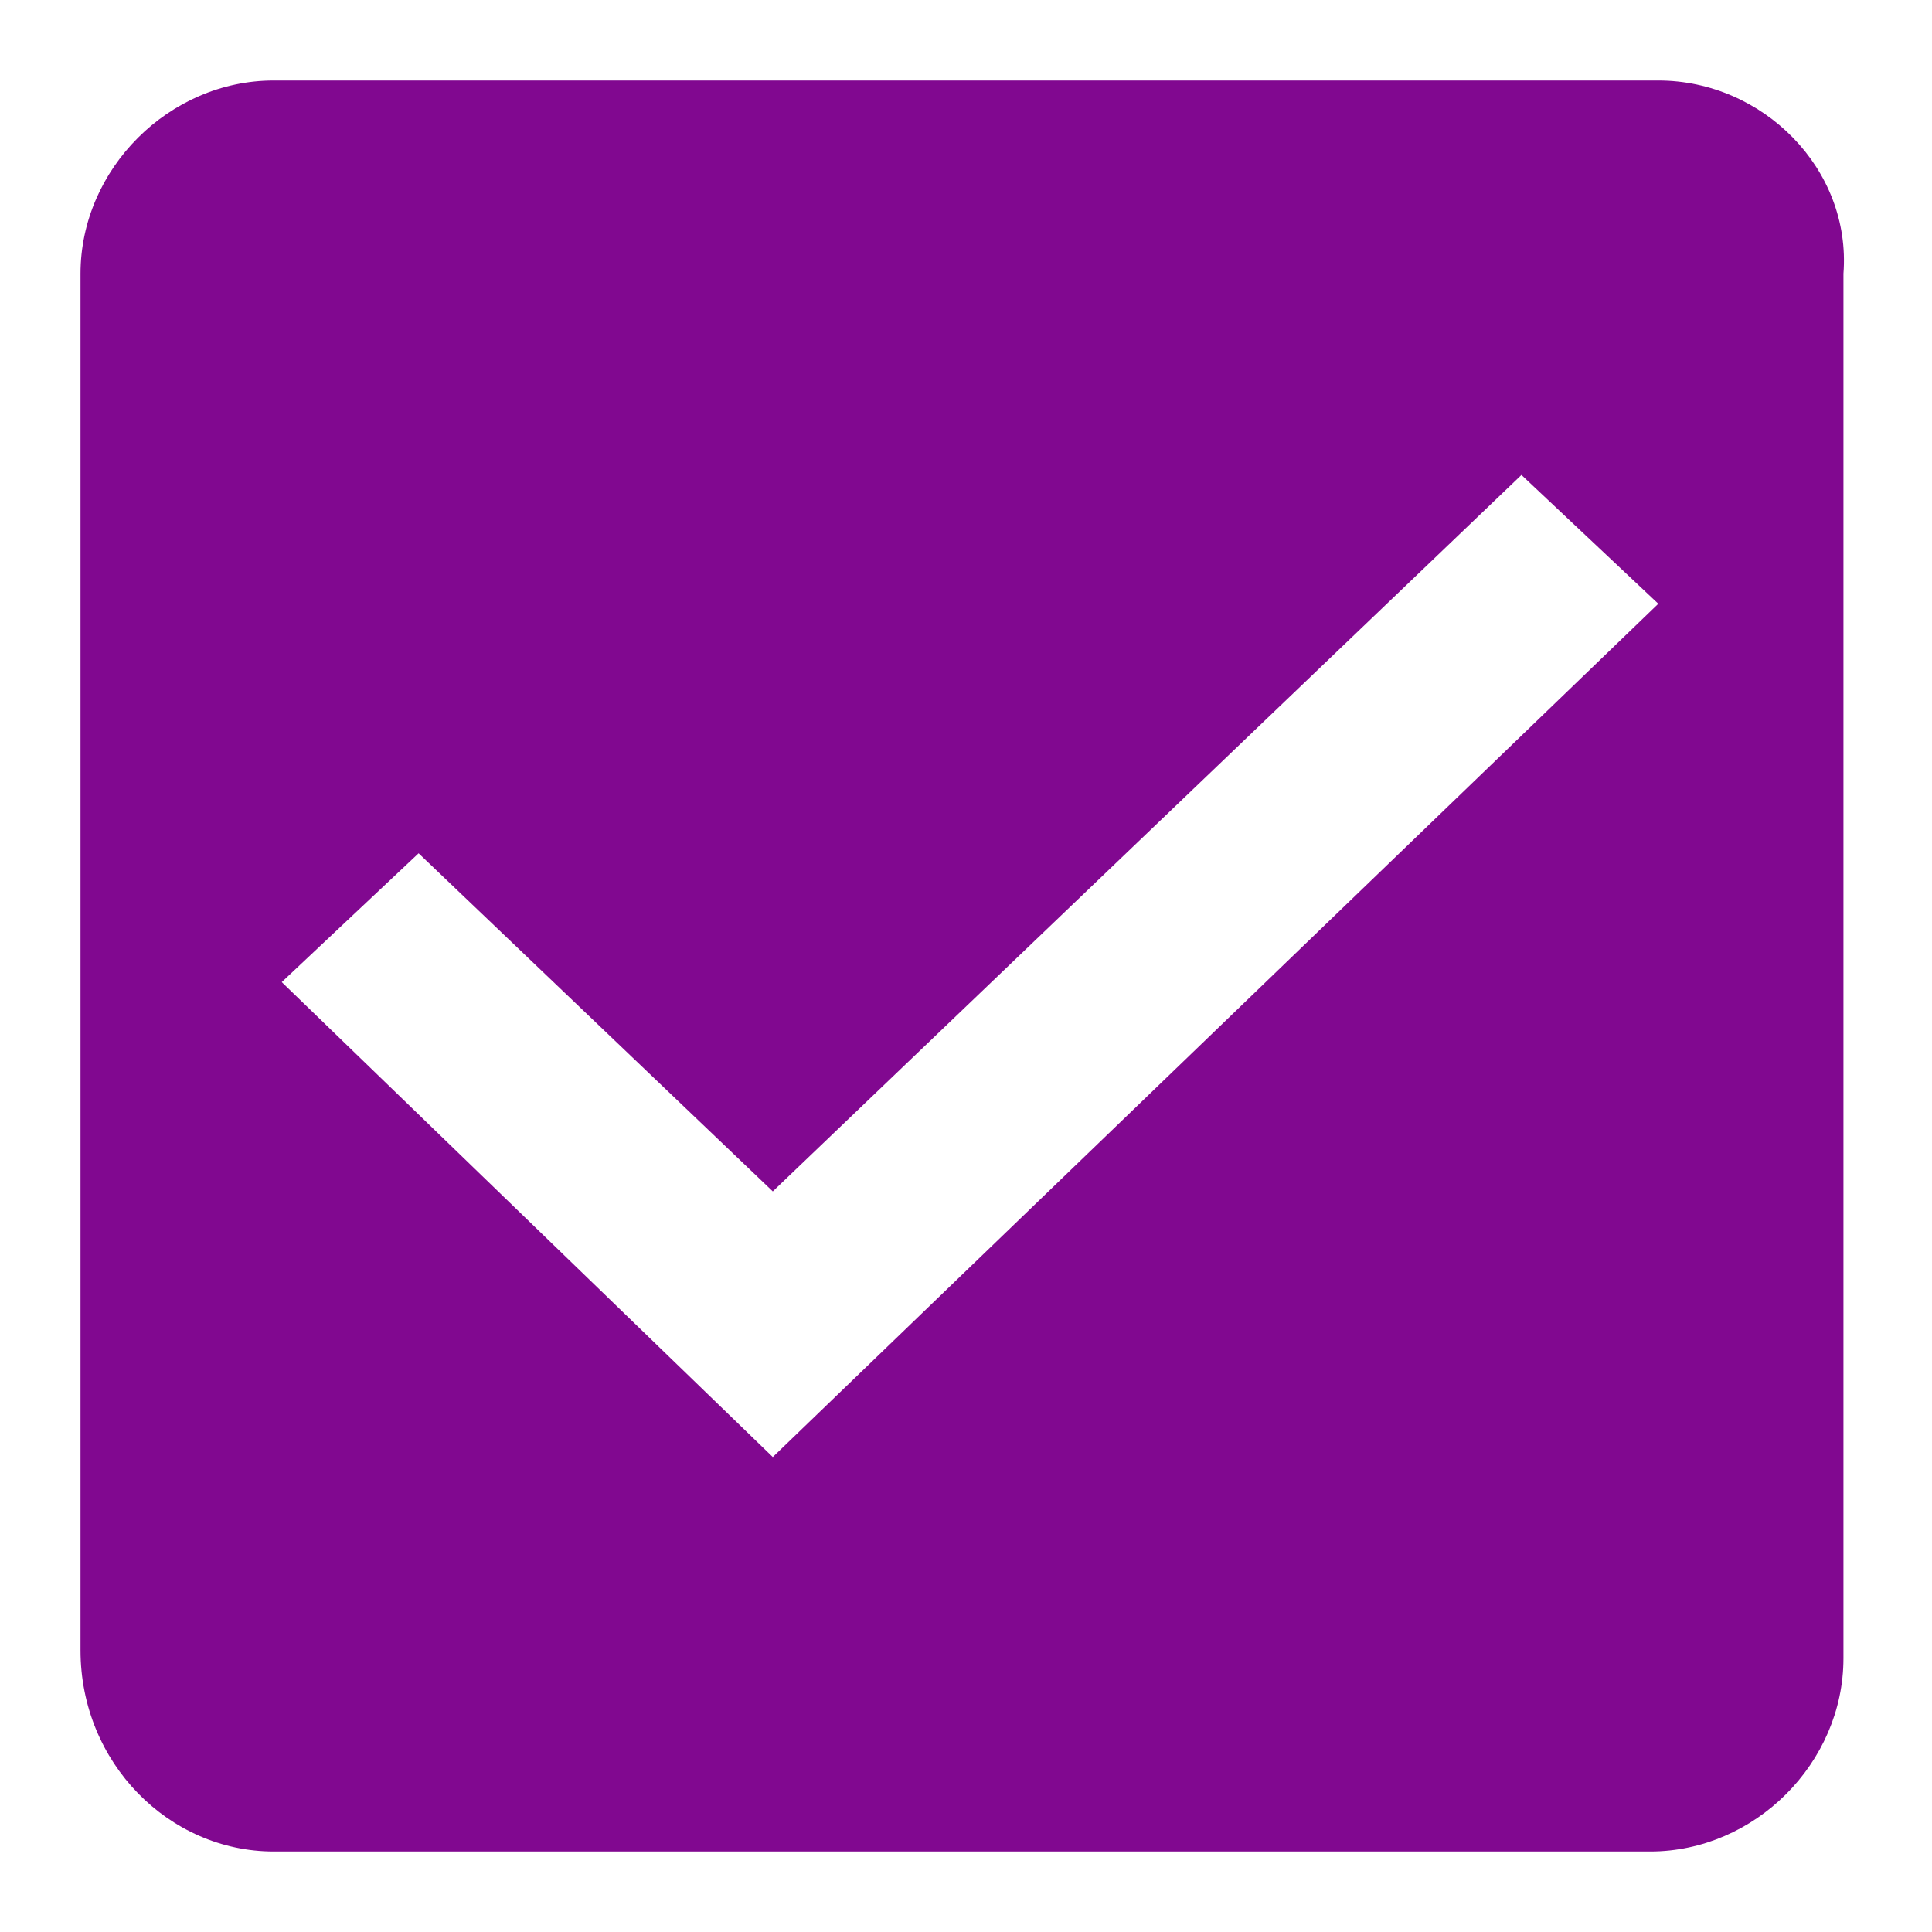
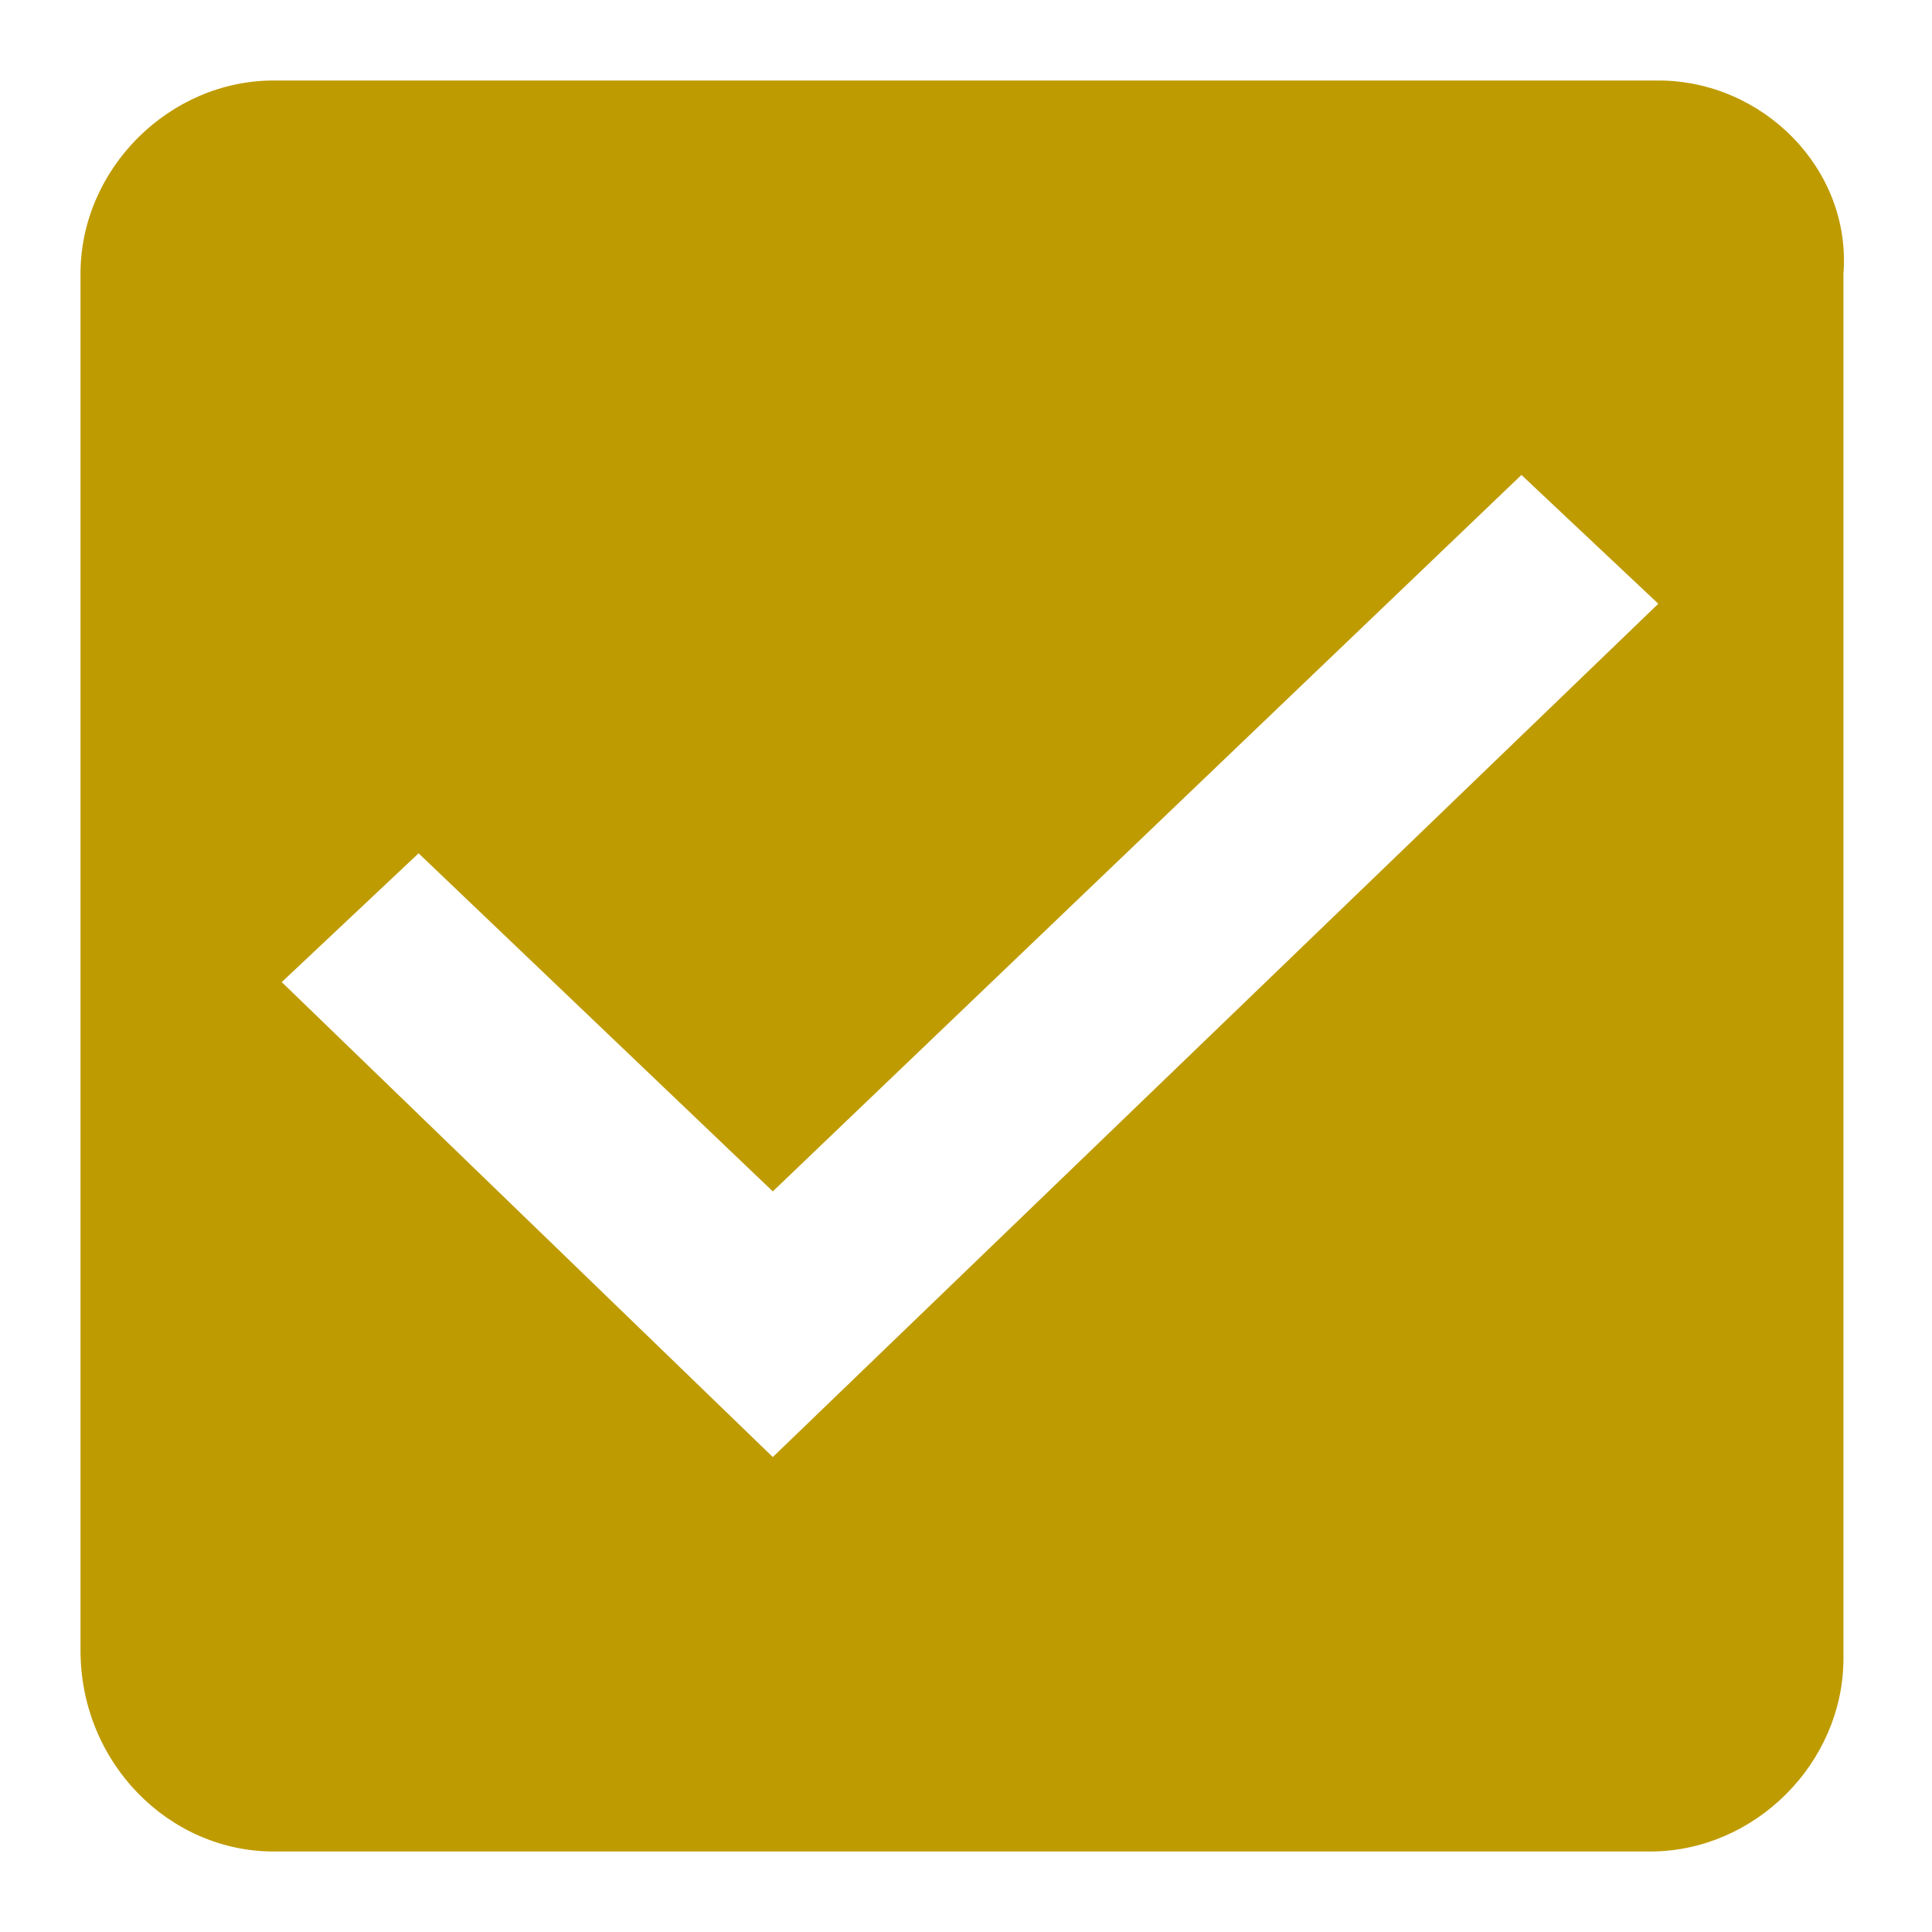
<svg xmlns="http://www.w3.org/2000/svg" version="1.1" id="svg10" shape-rendering="geometricPrecision" x="0px" y="0px" viewBox="0 0 24 24" style="enable-background:new 0 0 24 24;" xml:space="preserve">
  <style type="text/css">
- 	.st0{fill-rule:evenodd;clip-rule:evenodd;fill:#810890;}
+ 	.st0{fill-rule:evenodd;clip-rule:evenodd;fill:#bf9b02;}
	.st1{fill:none;}
</style>
  <g id="check_active" transform="translate(-290 -244)">
    <g id="Group_8199" transform="translate(291 245)">
      <path id="check_on_light" class="st0" d="M19.6,0H2.4C1.1,0,0,1.1,0,2.4v17.1C0,20.9,1.1,22,2.4,22h17.1c1.3,0,2.4-1.1,2.4-2.4    V2.4C22,1.1,20.9,0,19.6,0z M8.6,17.1l-6.1-5.9l1.7-1.6l4.4,4.2l9.3-8.9l1.7,1.6C19.6,6.5,8.6,17.1,8.6,17.1z" />
    </g>
    <path id="Rectangle_4538" class="st1" d="M290,244h24v24h-24V244z" />
  </g>
</svg>
